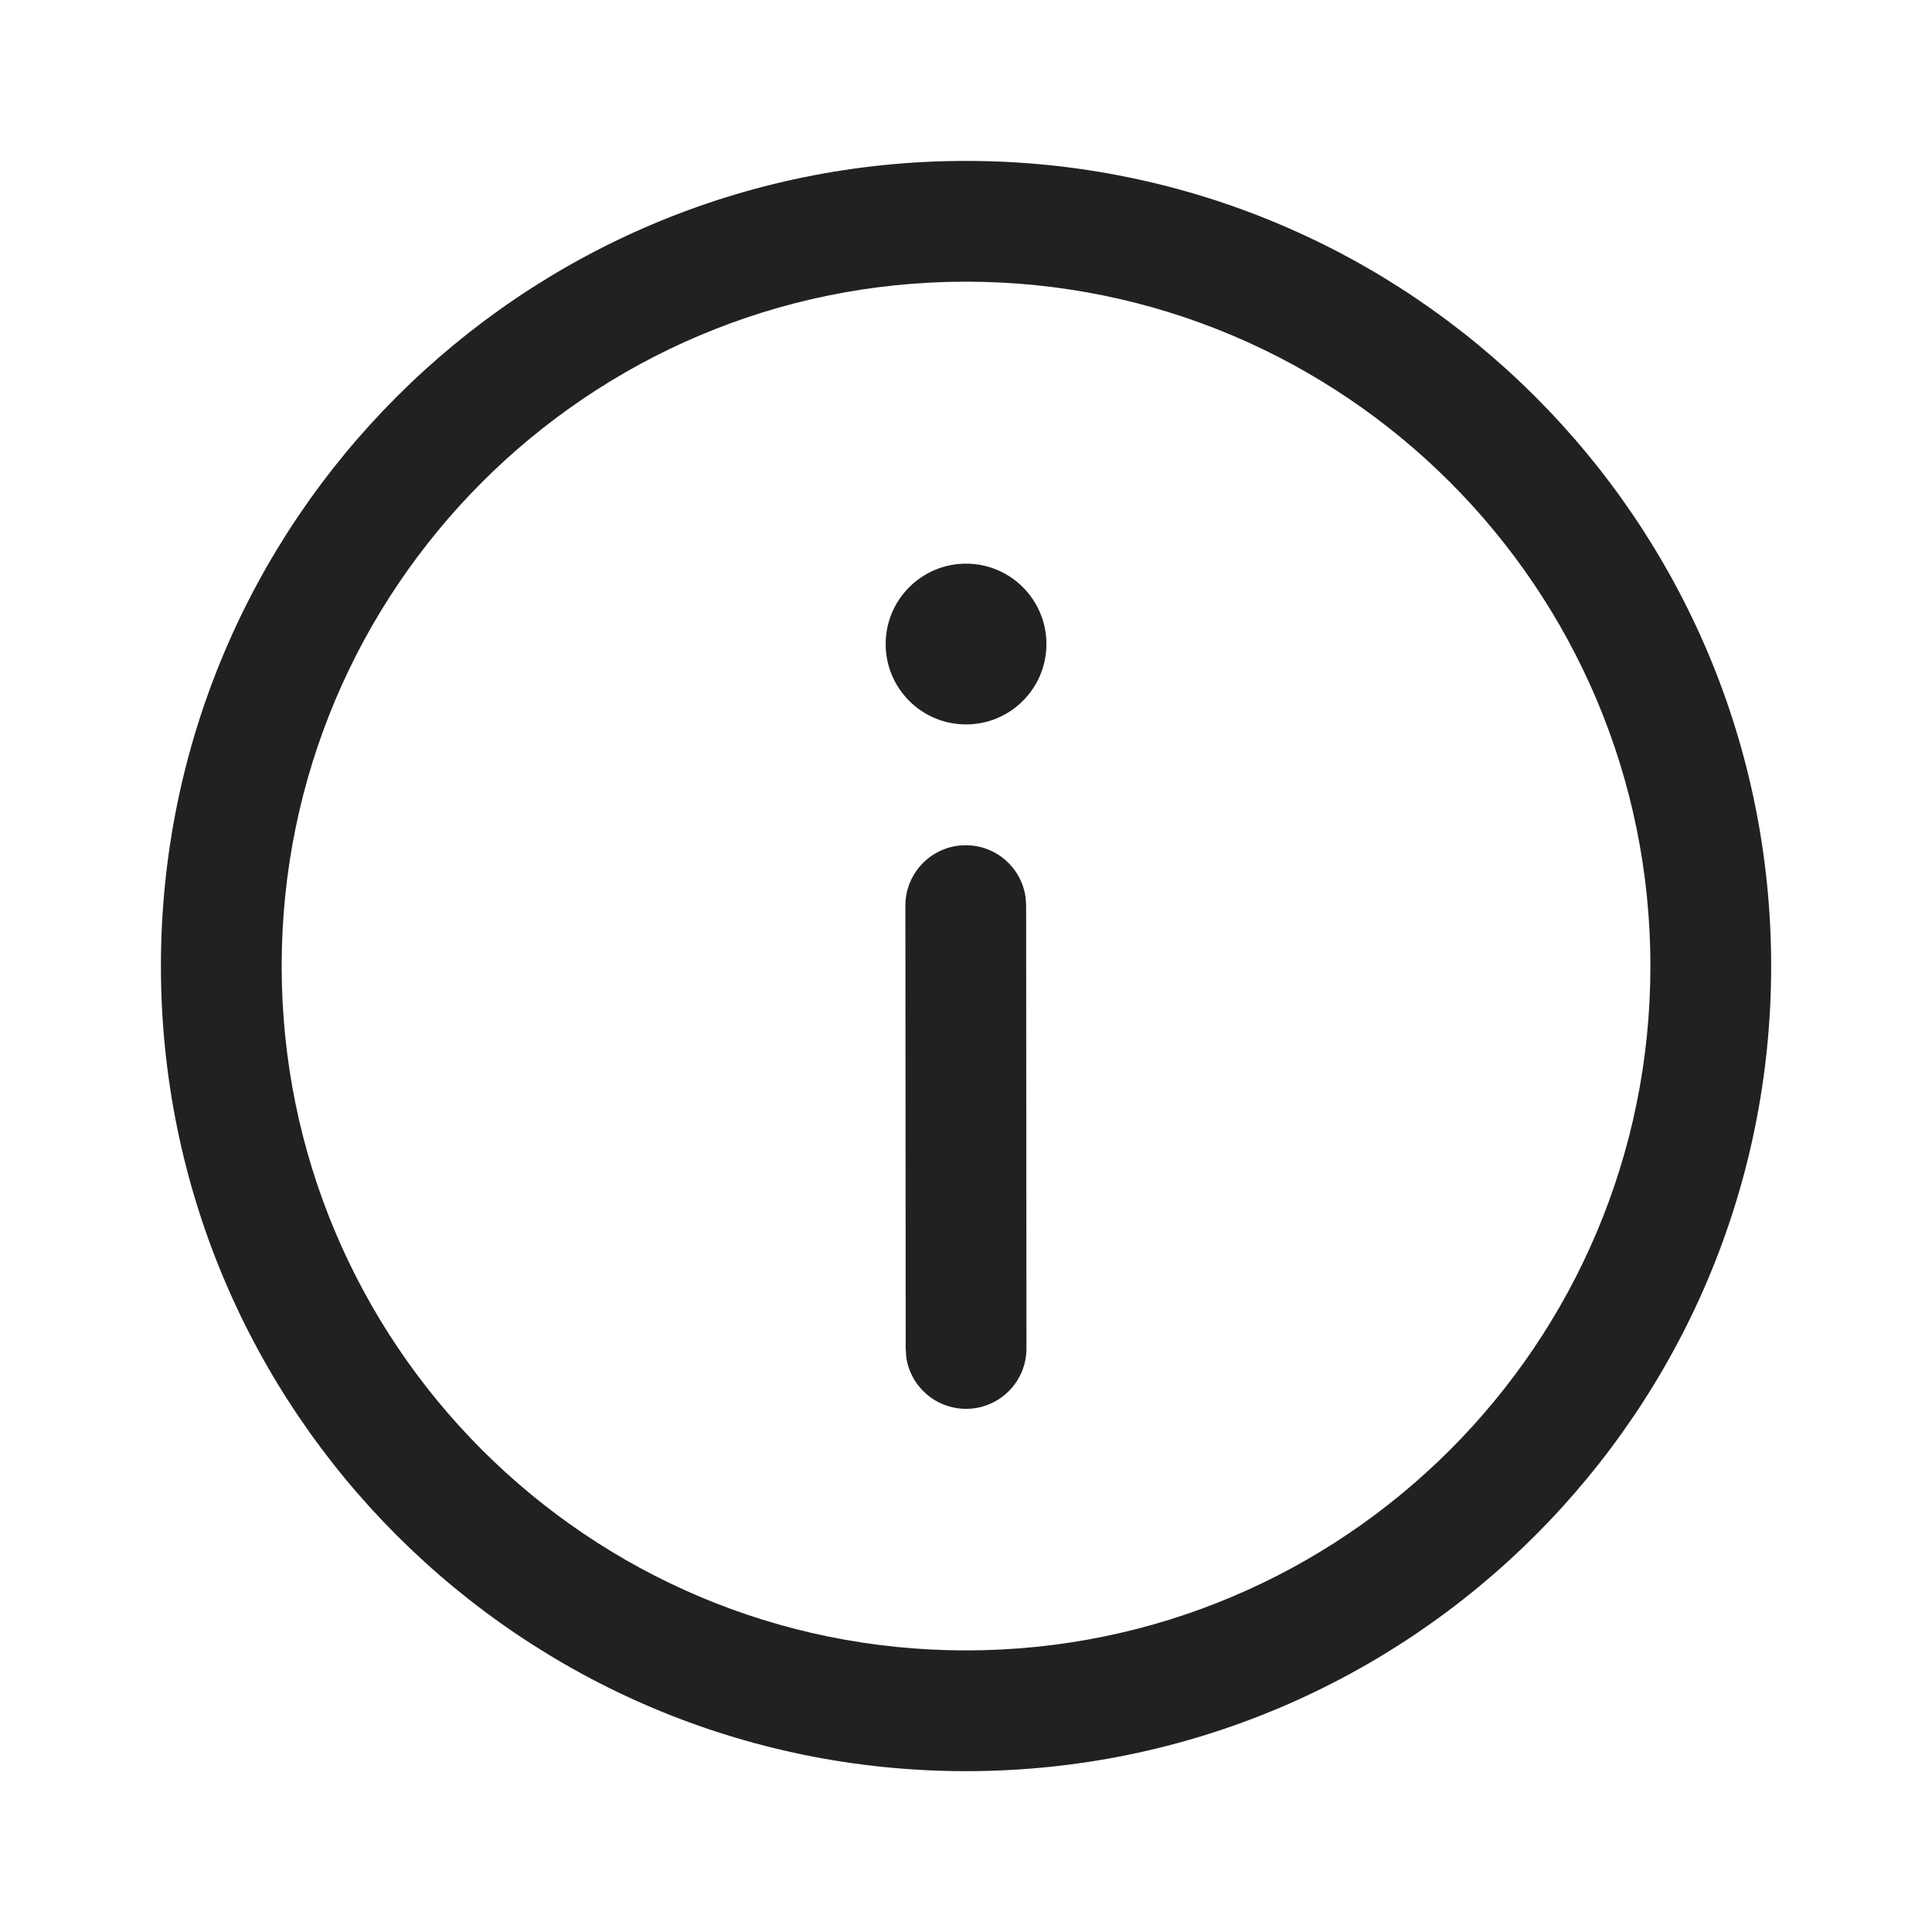
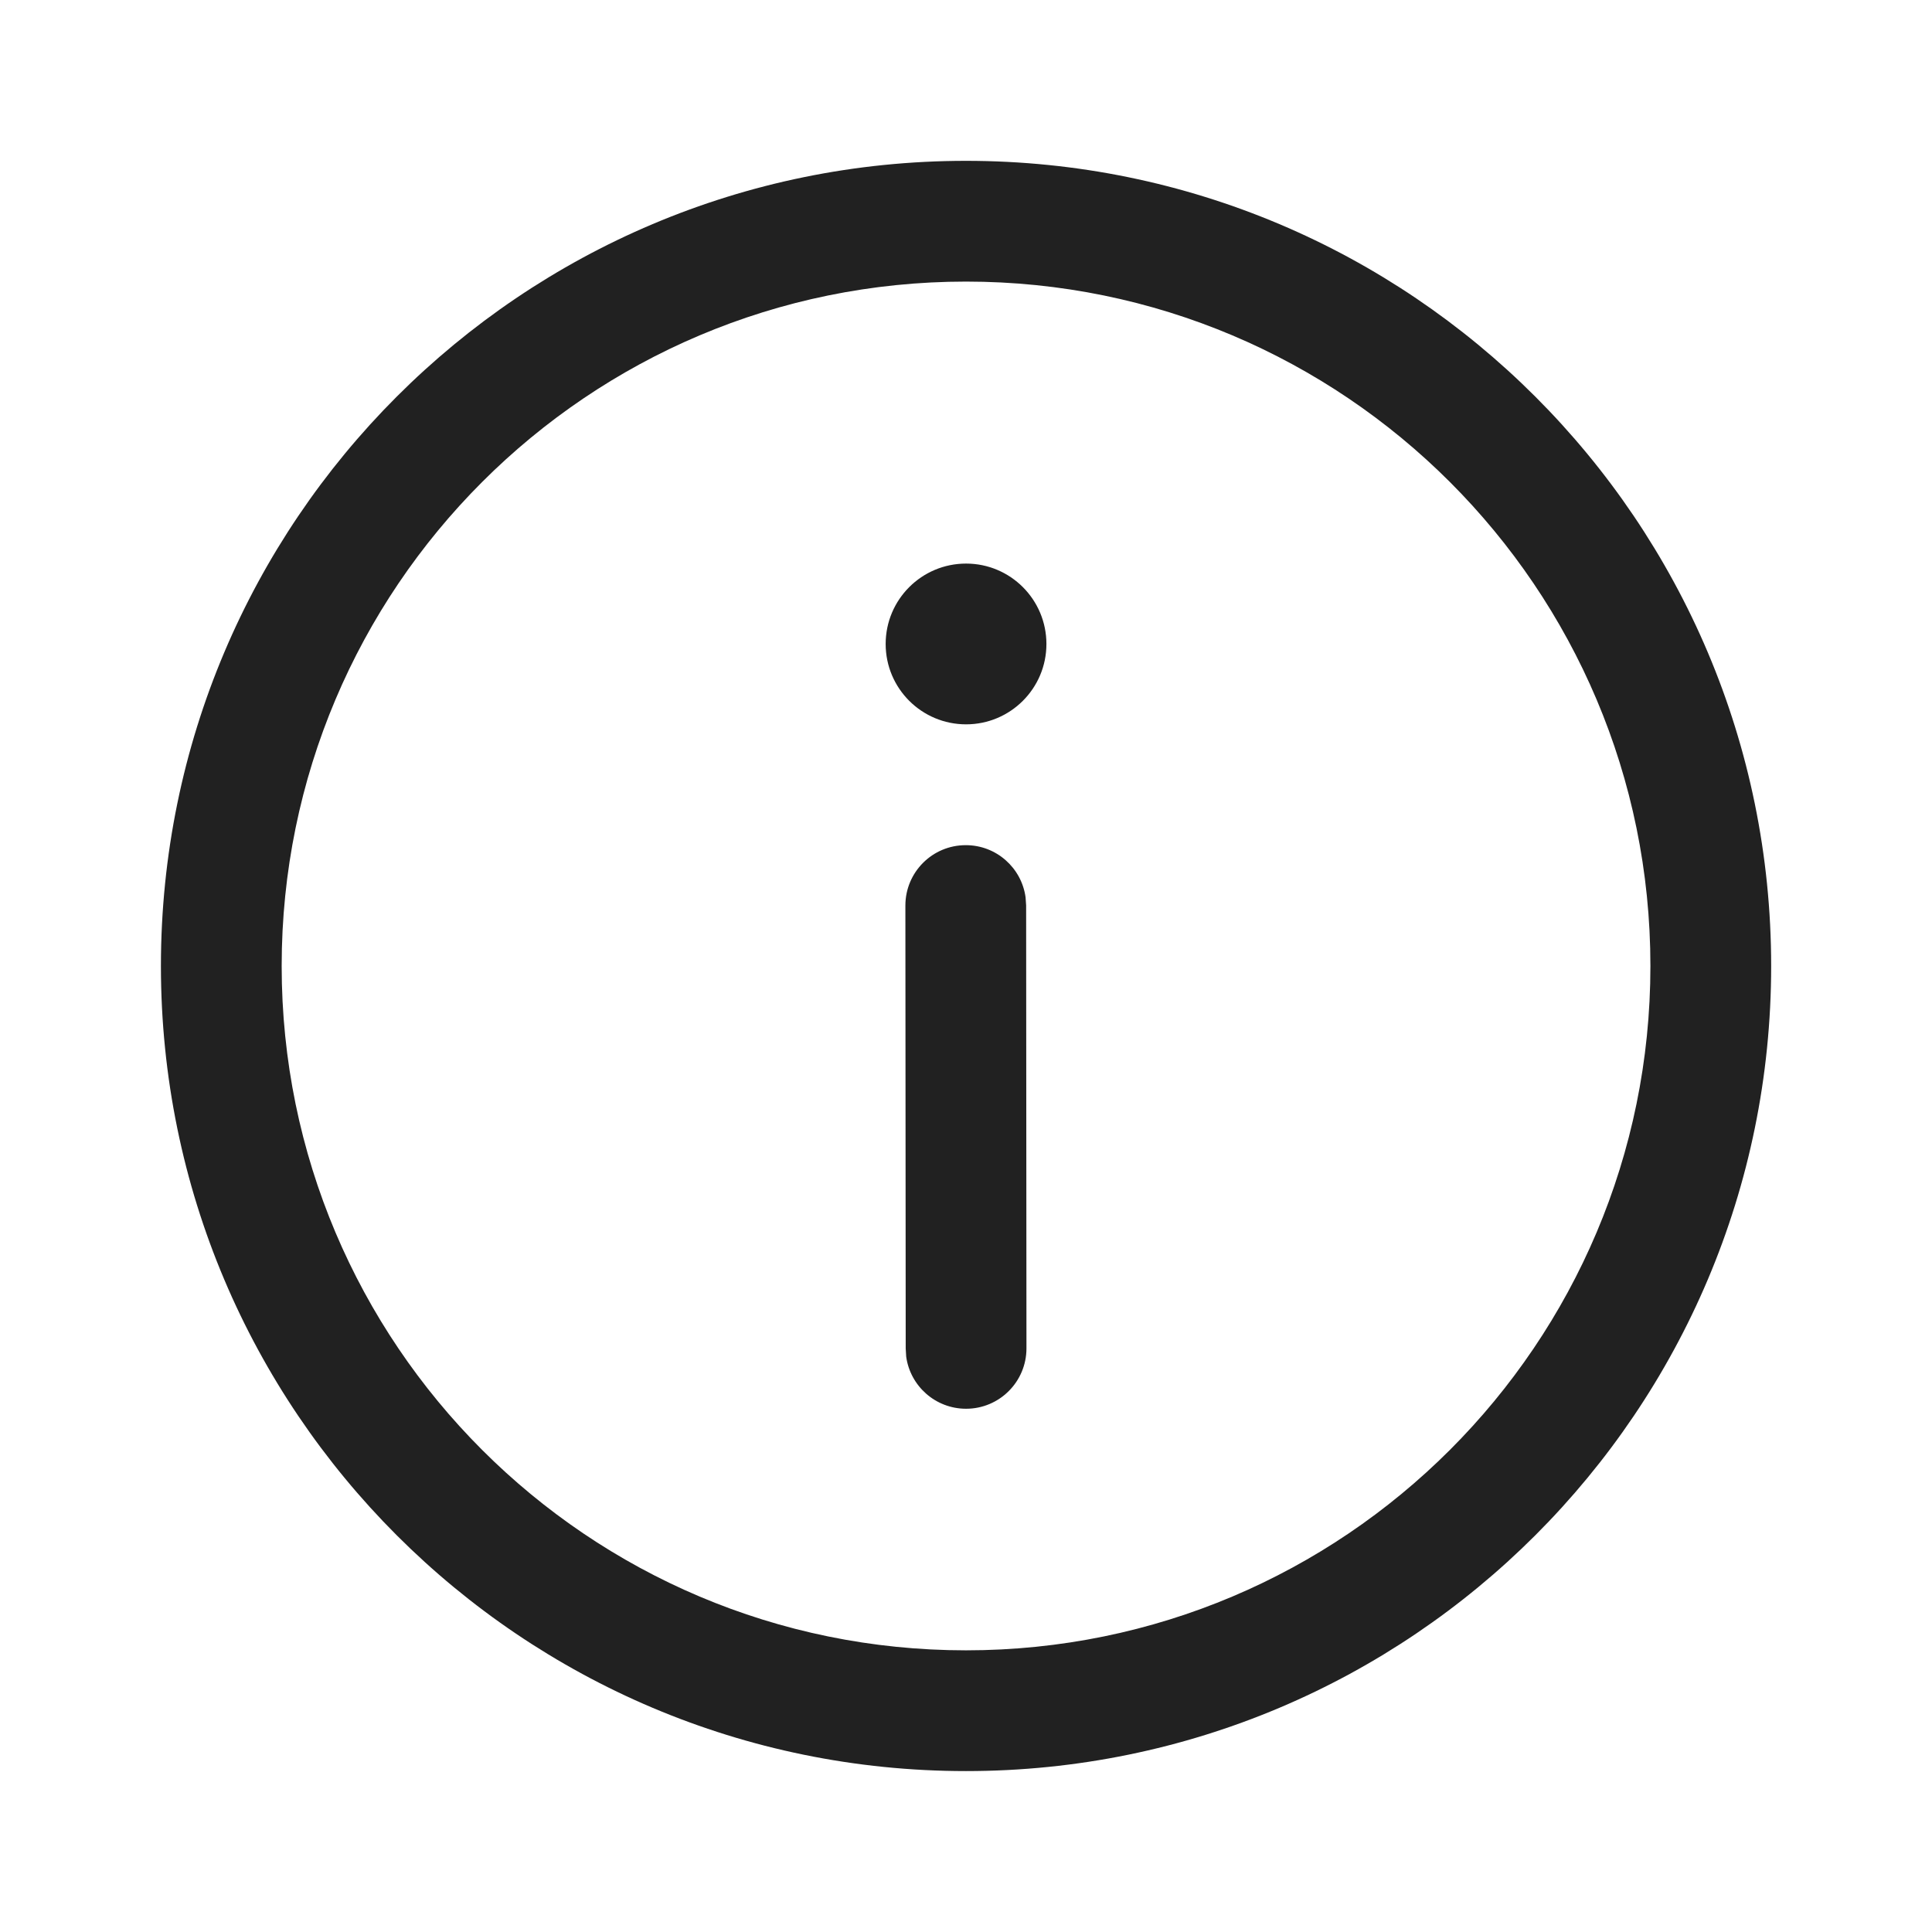
<svg xmlns="http://www.w3.org/2000/svg" width="24" height="24" viewBox="0 0 24 24" fill="none">
-   <path d="M12 1.999C17.524 1.999 22.002 6.477 22.002 12.001C22.002 17.524 17.524 22.002 12 22.002C6.476 22.002 1.999 17.524 1.999 12.001C1.999 6.477 6.476 1.999 12 1.999ZM12 3.499C7.305 3.499 3.499 7.305 3.499 12.001C3.499 16.696 7.305 20.502 12 20.502C16.695 20.502 20.502 16.696 20.502 12.001C20.502 7.305 16.695 3.499 12 3.499ZM11.996 10.5C12.376 10.499 12.69 10.781 12.74 11.147L12.747 11.249L12.751 16.751C12.751 17.165 12.415 17.501 12.001 17.501C11.621 17.501 11.307 17.22 11.257 16.854L11.251 16.752L11.247 11.25C11.247 10.836 11.582 10.5 11.996 10.5ZM12.001 7.002C12.552 7.002 12.999 7.449 12.999 8.001C12.999 8.552 12.552 8.999 12.001 8.999C11.449 8.999 11.002 8.552 11.002 8.001C11.002 7.449 11.449 7.002 12.001 7.002Z" fill="#212121" />
+   <path d="M12 1.998C17.524 1.998 22.002 6.476 22.002 12C22.002 17.523 17.524 22.001 12 22.001C6.476 22.001 1.999 17.523 1.999 12C1.999 6.476 6.476 1.998 12 1.998ZM12 3.498C7.305 3.498 3.499 7.304 3.499 12C3.499 16.695 7.305 20.501 12 20.501C16.695 20.501 20.502 16.695 20.502 12C20.502 7.304 16.695 3.498 12 3.498ZM11.996 10.499C12.376 10.498 12.69 10.78 12.74 11.146L12.747 11.248L12.751 16.75C12.751 17.164 12.415 17.5 12.001 17.5C11.621 17.5 11.307 17.218 11.257 16.852L11.251 16.751L11.247 11.249C11.247 10.835 11.582 10.499 11.996 10.499ZM12.001 7.001C12.552 7.001 12.999 7.448 12.999 8C12.999 8.551 12.552 8.998 12.001 8.998C11.449 8.998 11.002 8.551 11.002 8C11.002 7.448 11.449 7.001 12.001 7.001Z" fill="#212121" />
</svg>
